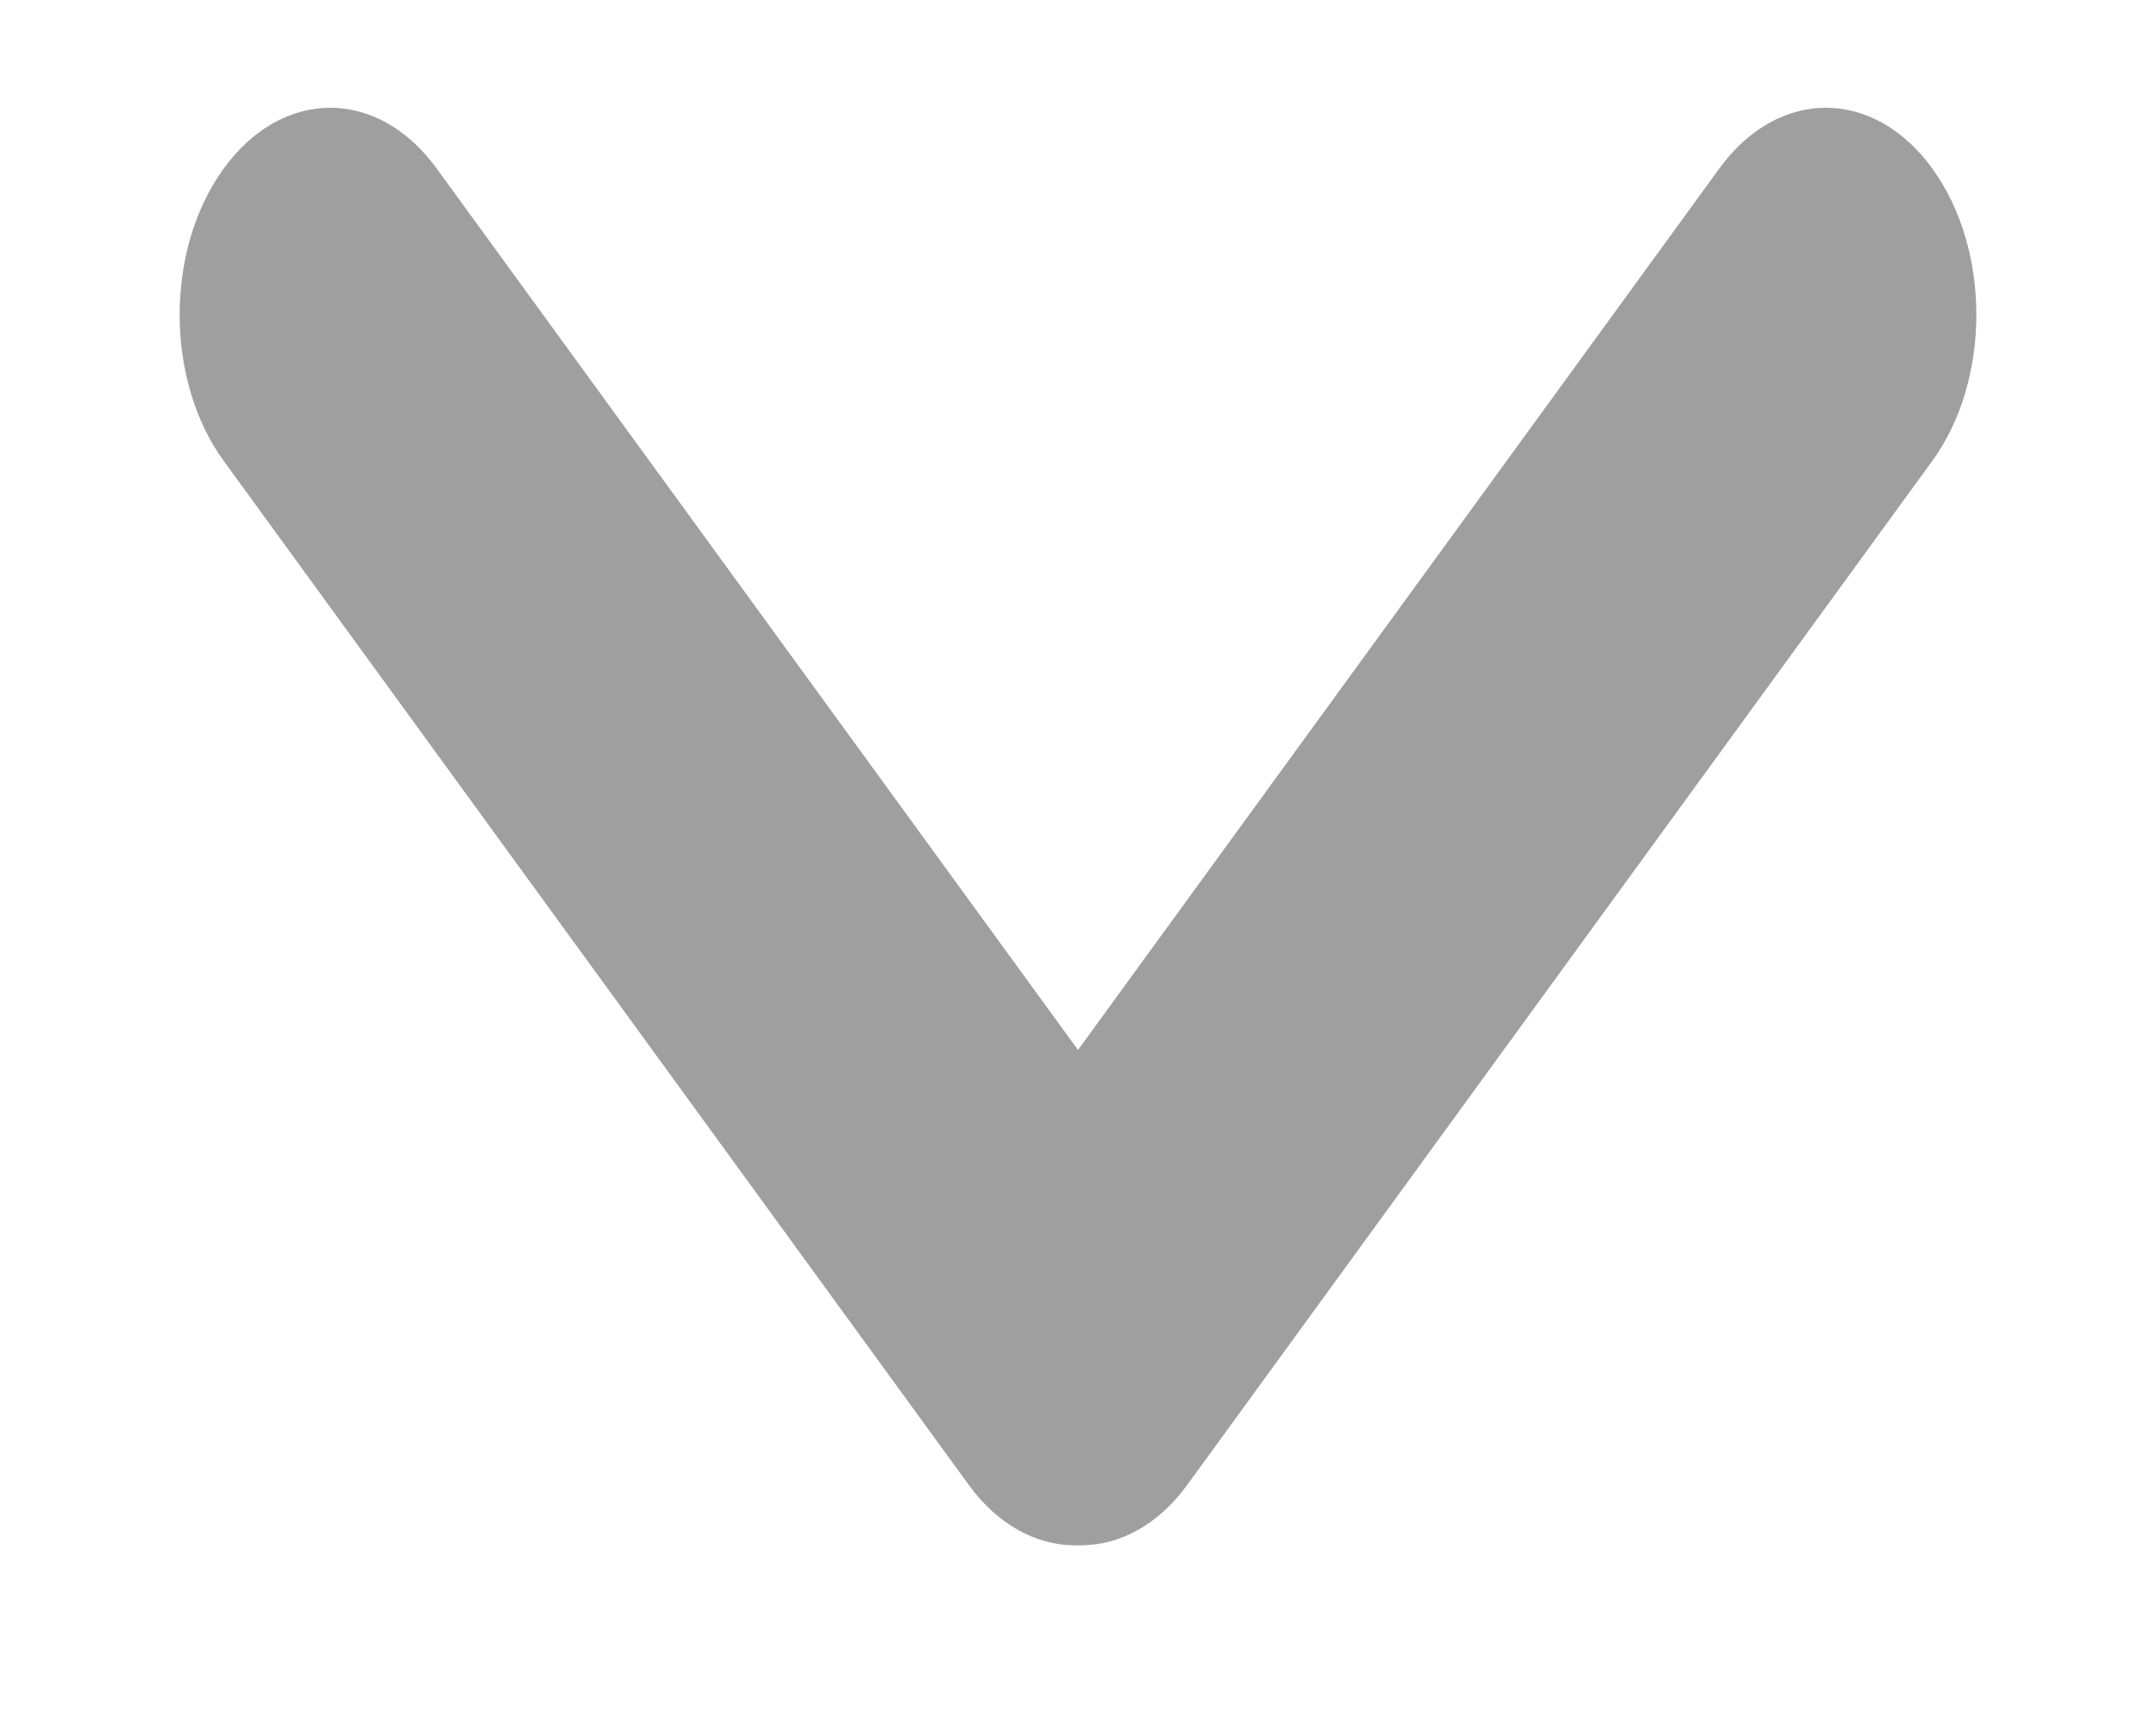
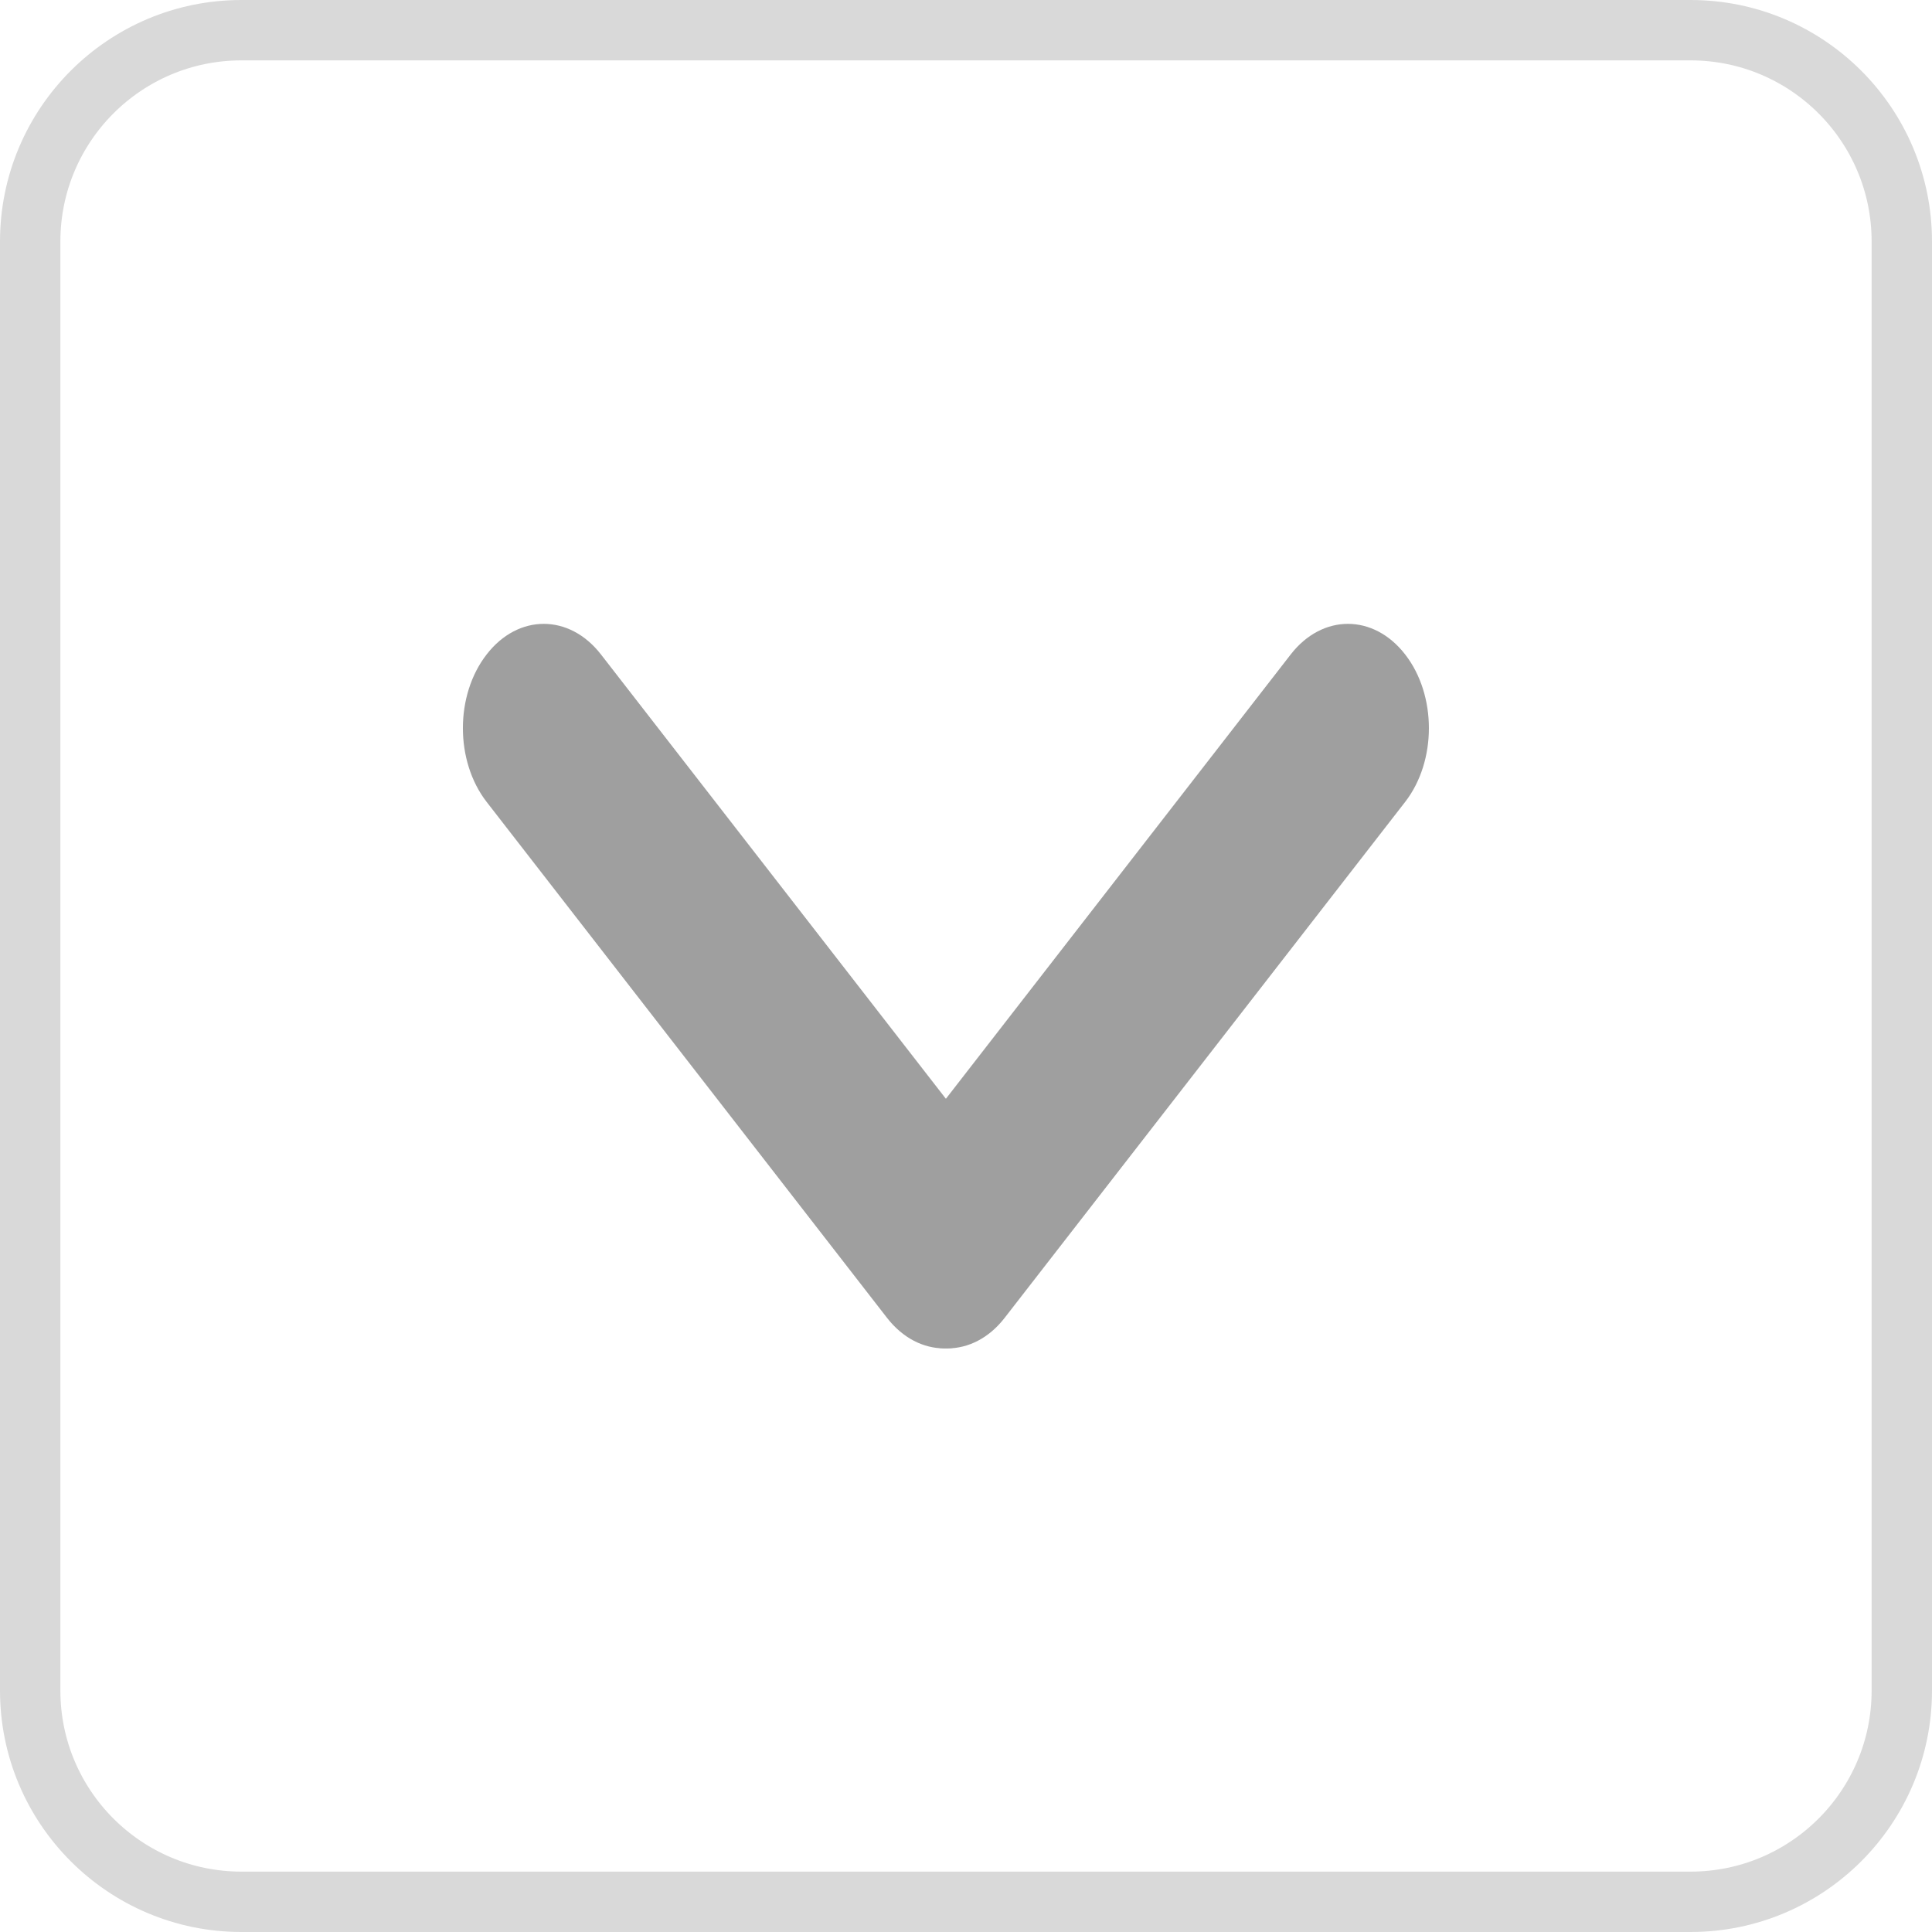
- <svg xmlns="http://www.w3.org/2000/svg" width="10" height="8" viewBox="0 0 10 8" fill="none">
-   <path d="M1.038 0.781C1.311 0.406 1.752 0.406 2.025 0.781L5.48 5.529C5.753 5.904 5.753 6.511 5.48 6.886C5.207 7.26 4.765 7.26 4.493 6.886L1.038 2.138C0.765 1.763 0.765 1.156 1.038 0.781Z" fill="#9F9F9F" />
-   <path d="M8.962 0.781C8.69 0.406 8.248 0.406 7.975 0.781L4.52 5.529C4.248 5.904 4.248 6.511 4.52 6.886C4.793 7.26 5.235 7.26 5.507 6.886L8.962 2.138C9.235 1.763 9.235 1.156 8.962 0.781Z" fill="#9F9F9F" />
+ <svg xmlns="http://www.w3.org/2000/svg" width="16" height="16" viewBox="0 0 16 16" fill="none">
+   <rect x="0.25" y="0.25" width="15.5" height="15.5" rx="1.75" stroke="#D9D9D9" stroke-width="0.5" />
+   <path d="M4.03 5.42C4.291 5.082 4.715 5.082 4.977 5.42L8.294 9.693C8.556 10.03 8.556 10.577 8.294 10.914C8.032 11.251 7.608 11.251 7.346 10.914L4.03 6.641C3.768 6.303 3.768 5.757 4.03 5.42Z" fill="#9F9F9F" />
+   <path d="M11.637 5.42C11.375 5.082 10.951 5.082 10.689 5.42L7.373 9.693C7.111 10.03 7.111 10.577 7.373 10.914C7.634 11.251 8.059 11.251 8.32 10.914L11.637 6.641C11.899 6.303 11.899 5.757 11.637 5.42Z" fill="#9F9F9F" />
</svg>
